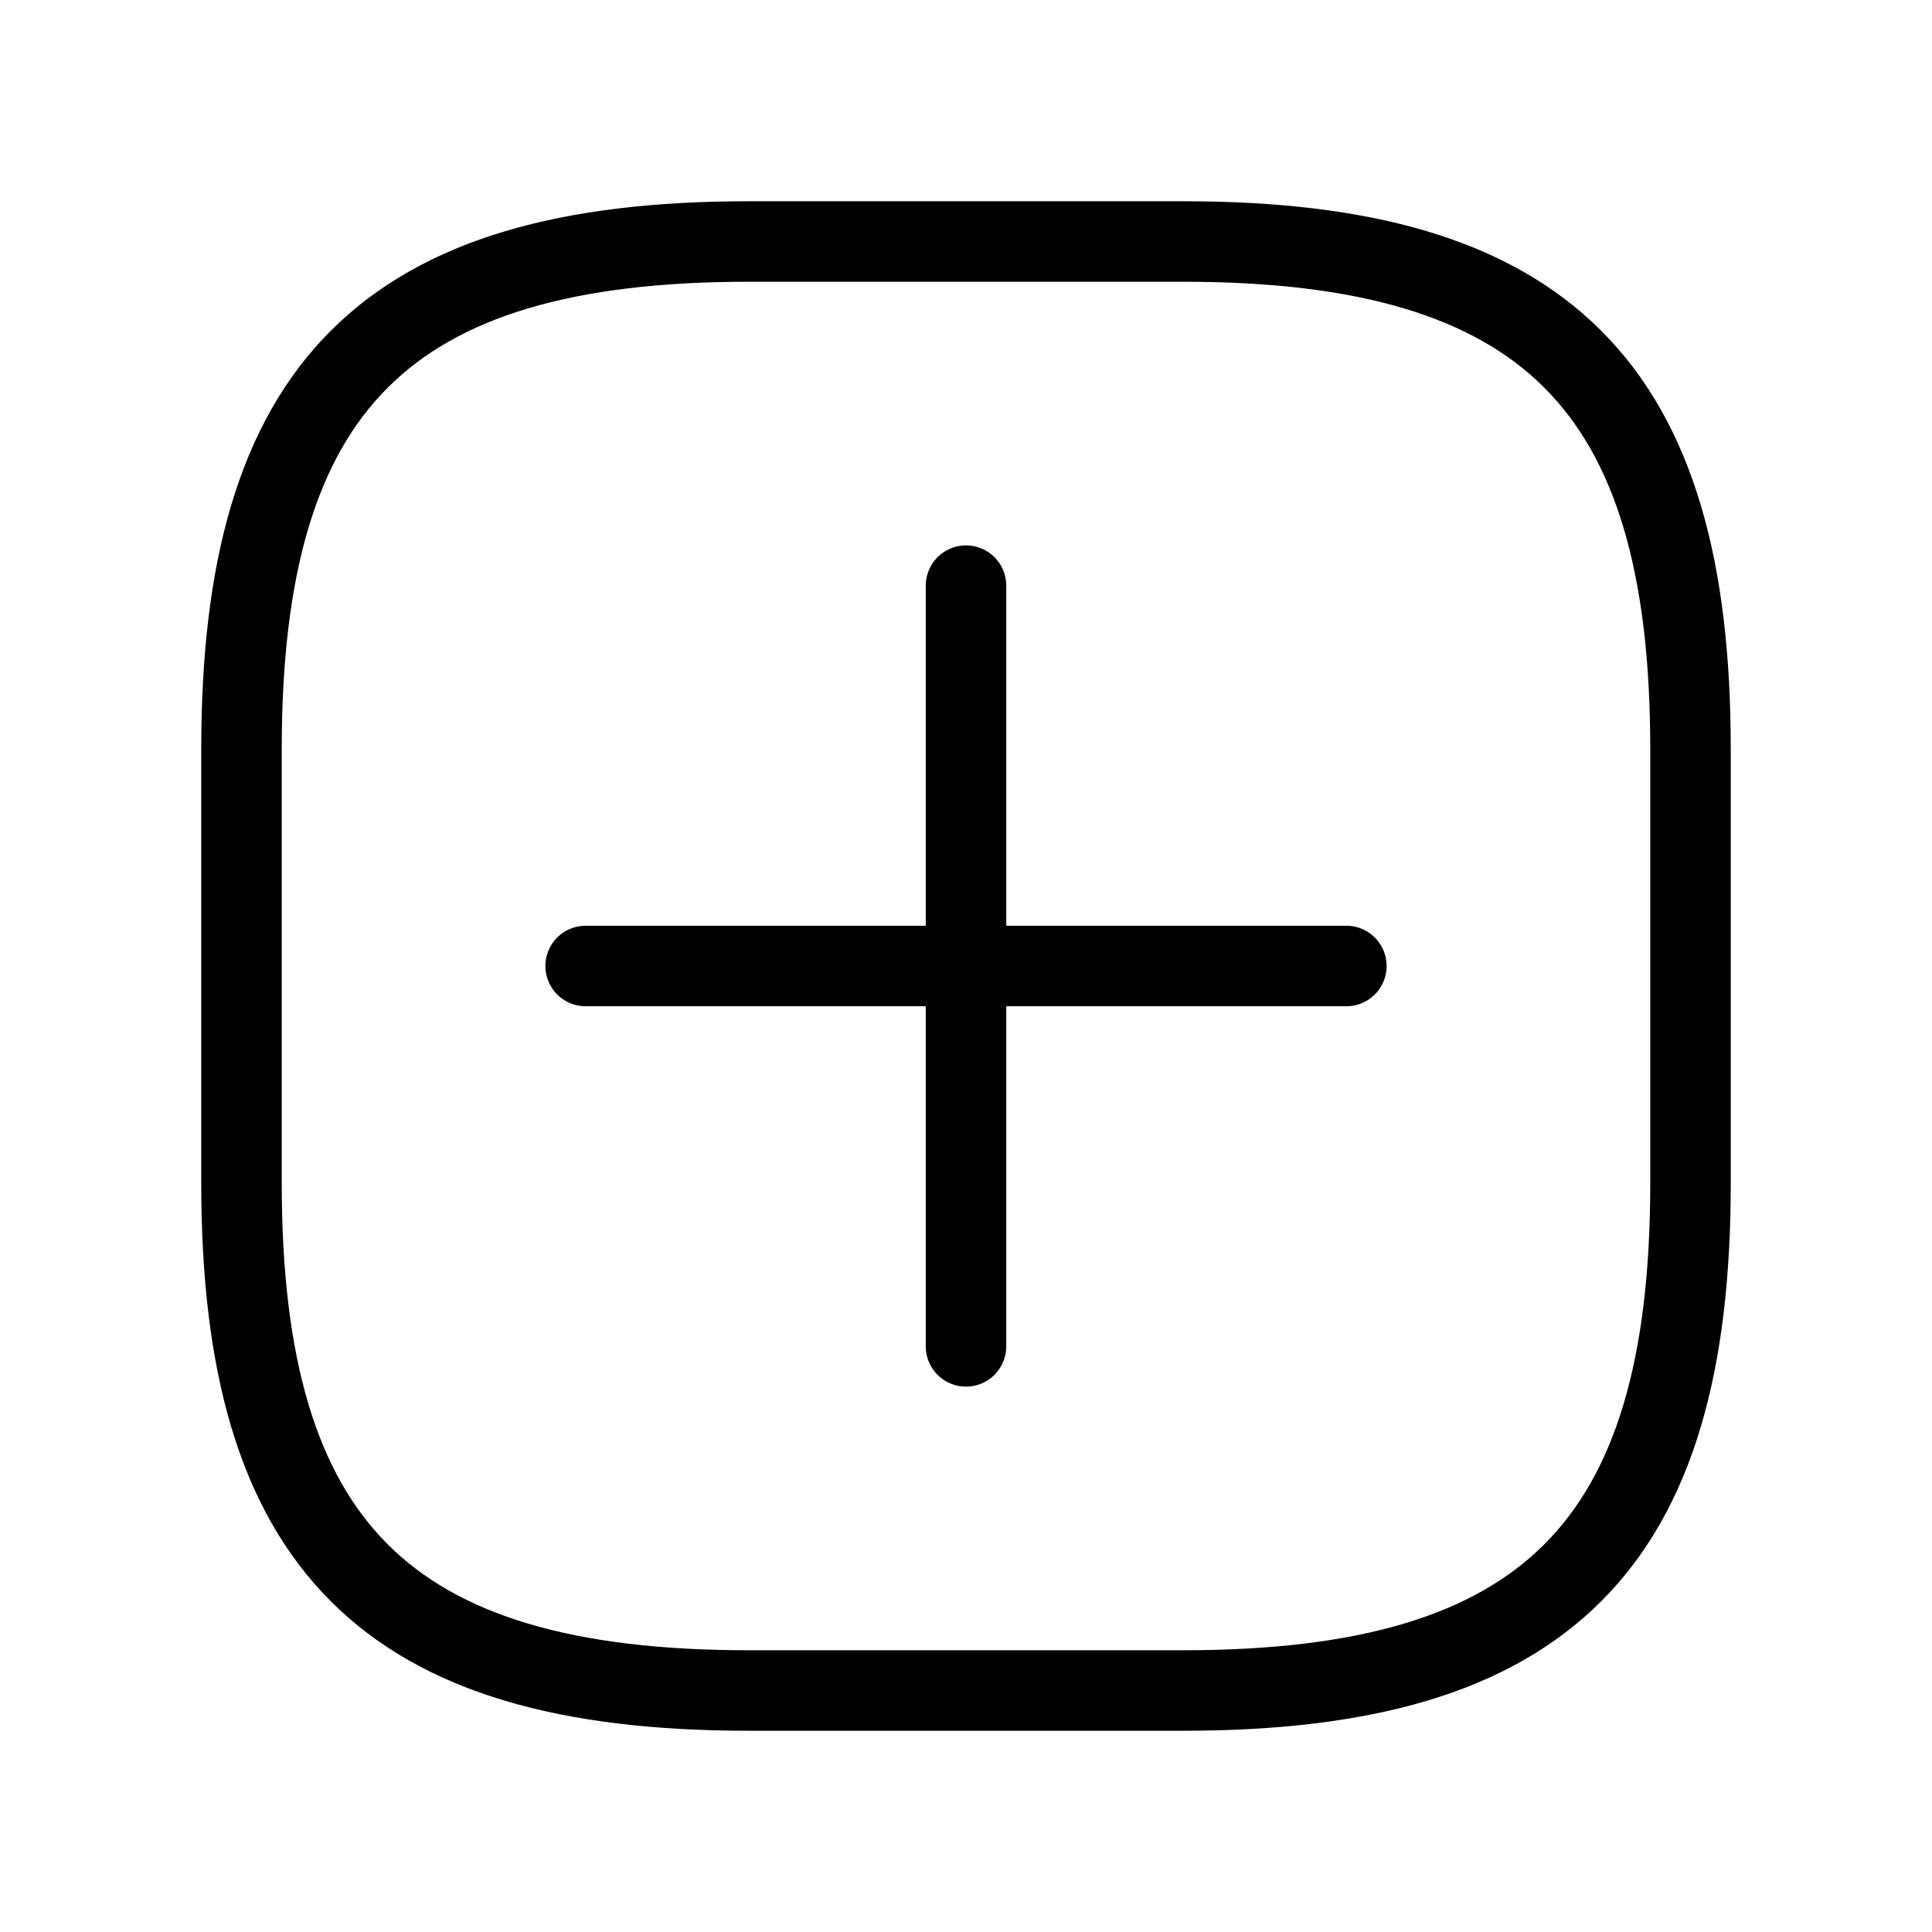
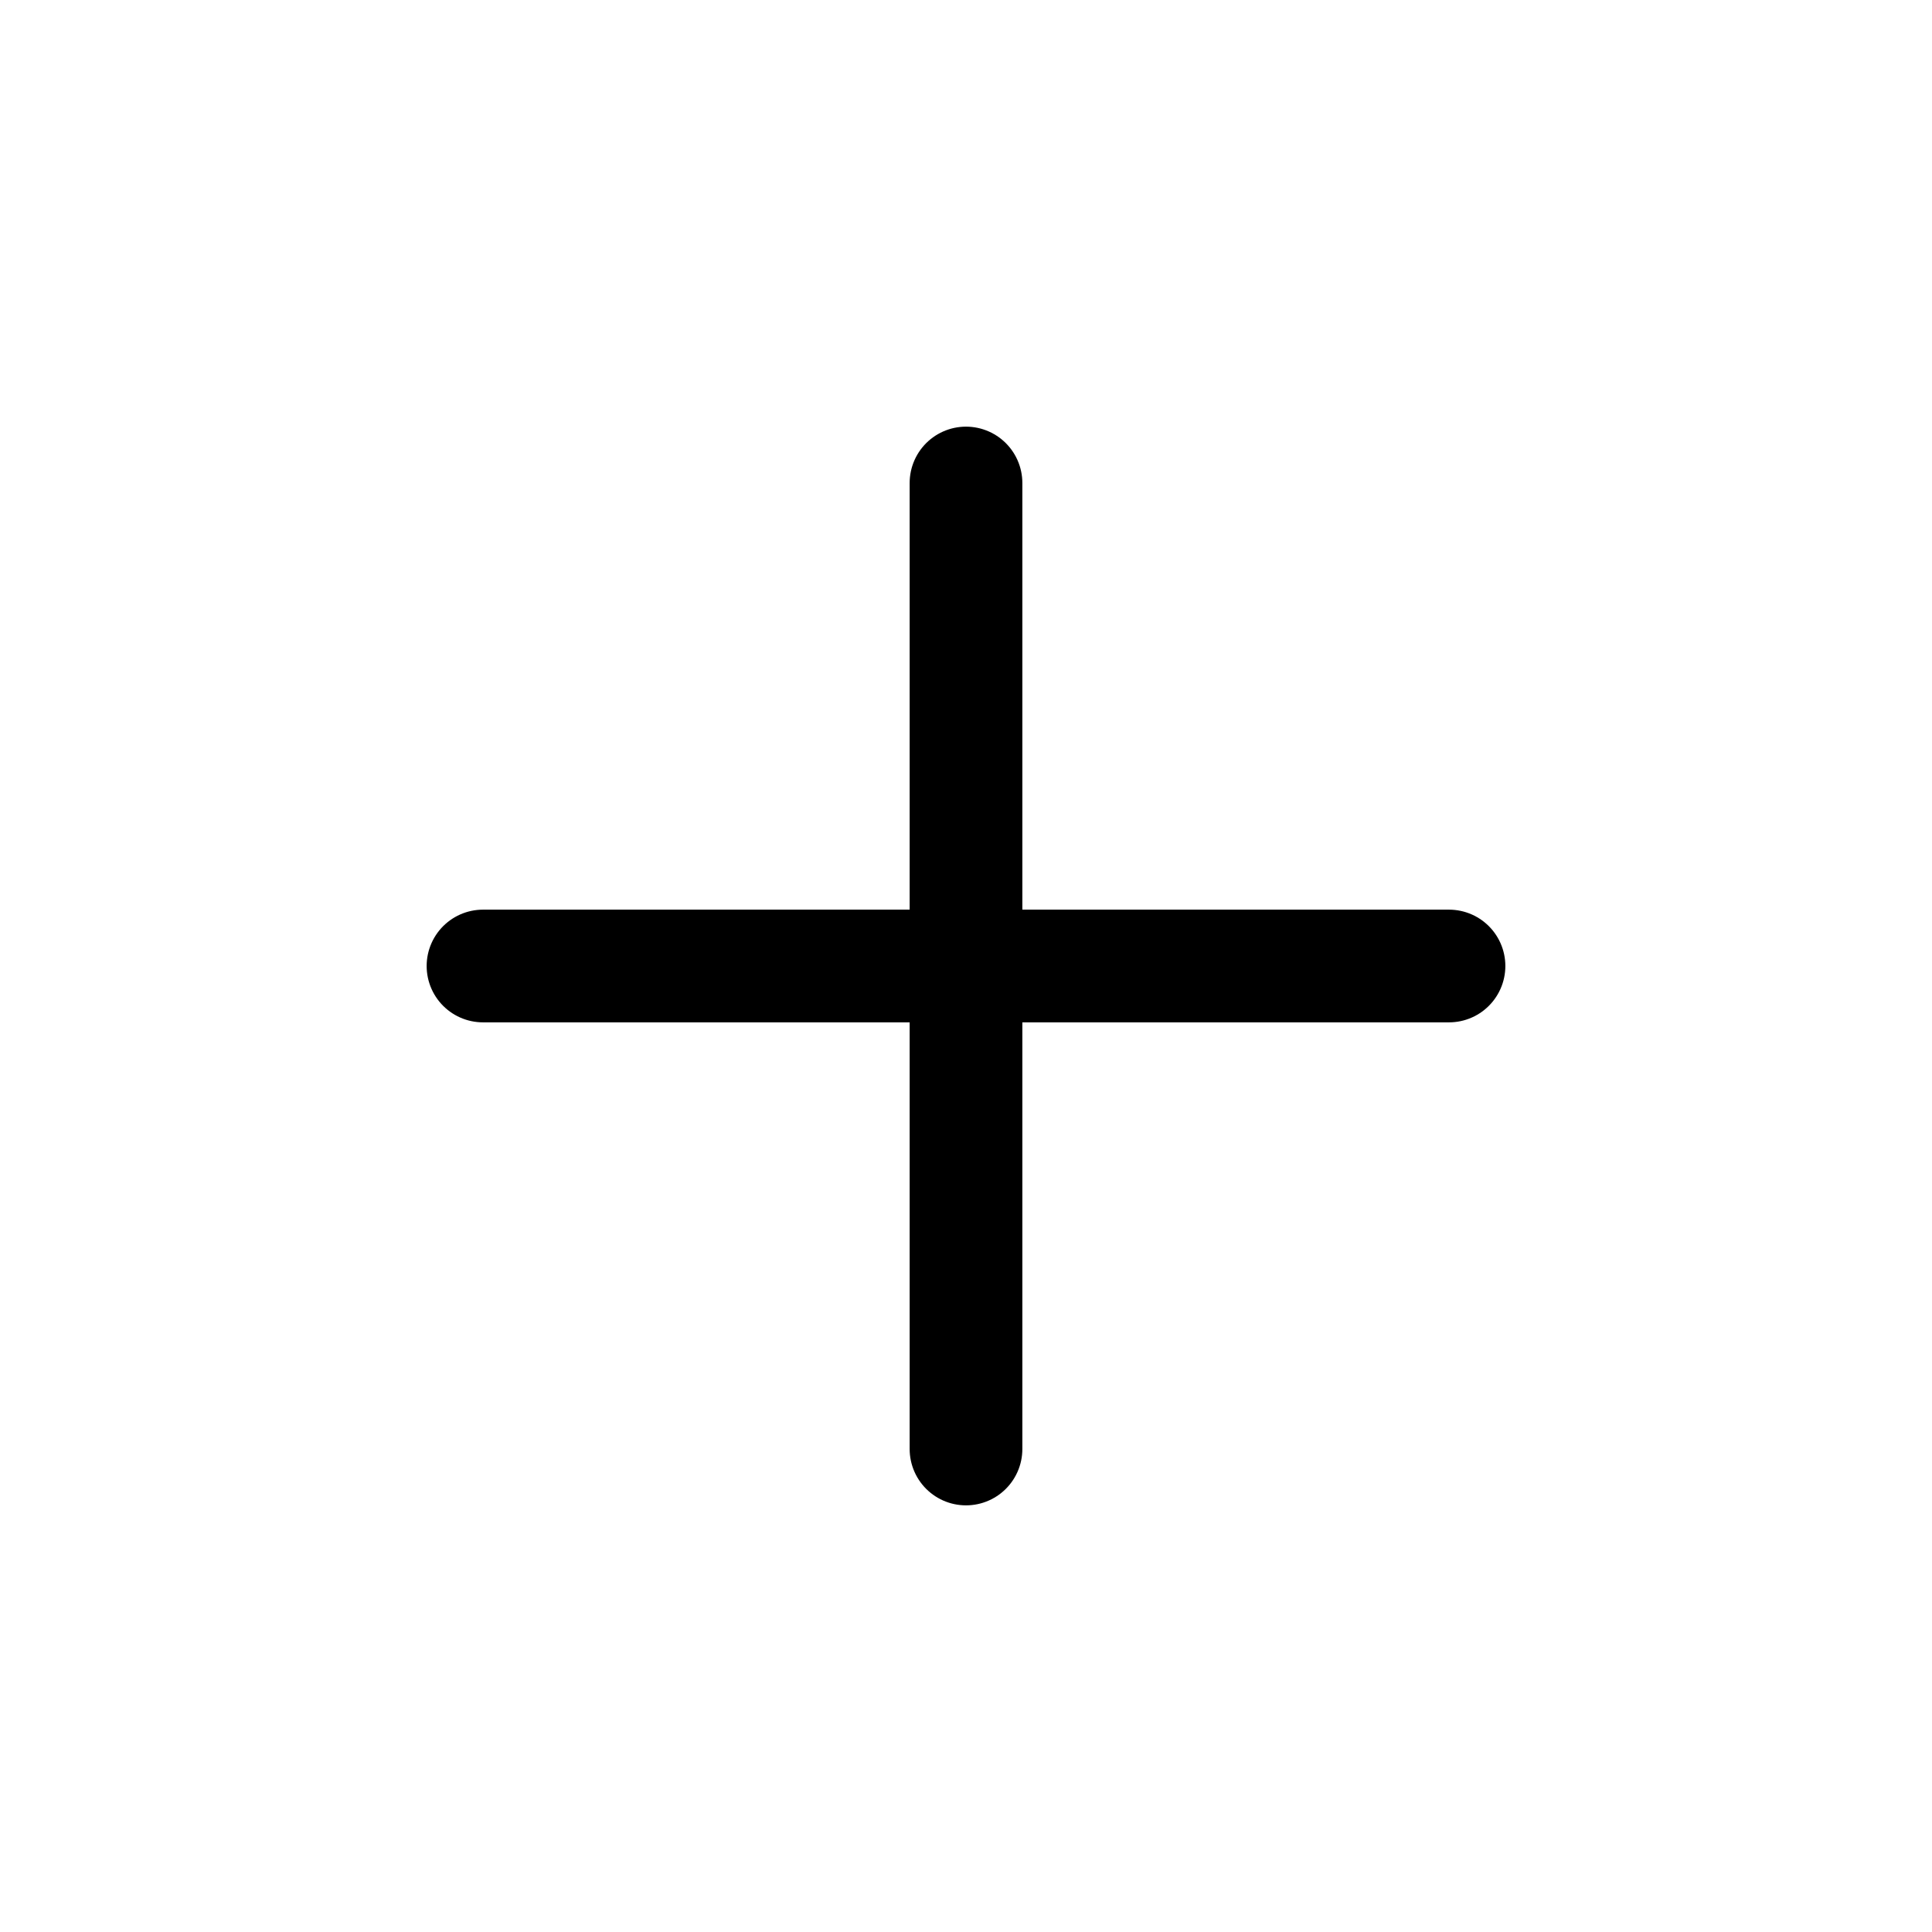
- <svg xmlns="http://www.w3.org/2000/svg" viewBox="0 0 24 24" fill="none">
-   <path stroke="currentColor" stroke-linecap="round" stroke-linejoin="round" d="M7.275 12h9.45M12 16.725v-9.45M9.3 21h5.4c4.5 0 6.3-1.8 6.3-6.3V9.3C21 4.8 19.2 3 14.7 3H9.3C4.8 3 3 4.8 3 9.3v5.4C3 19.2 4.8 21 9.3 21Z" />
+ <svg xmlns="http://www.w3.org/2000/svg" fill="none" viewBox="0 0 24 24">
+   <path stroke="currentColor" stroke-linecap="round" stroke-linejoin="round" stroke-width="1.4" d="M12 6v6m0 0v6m0-6H6m6 0h6" />
</svg>
